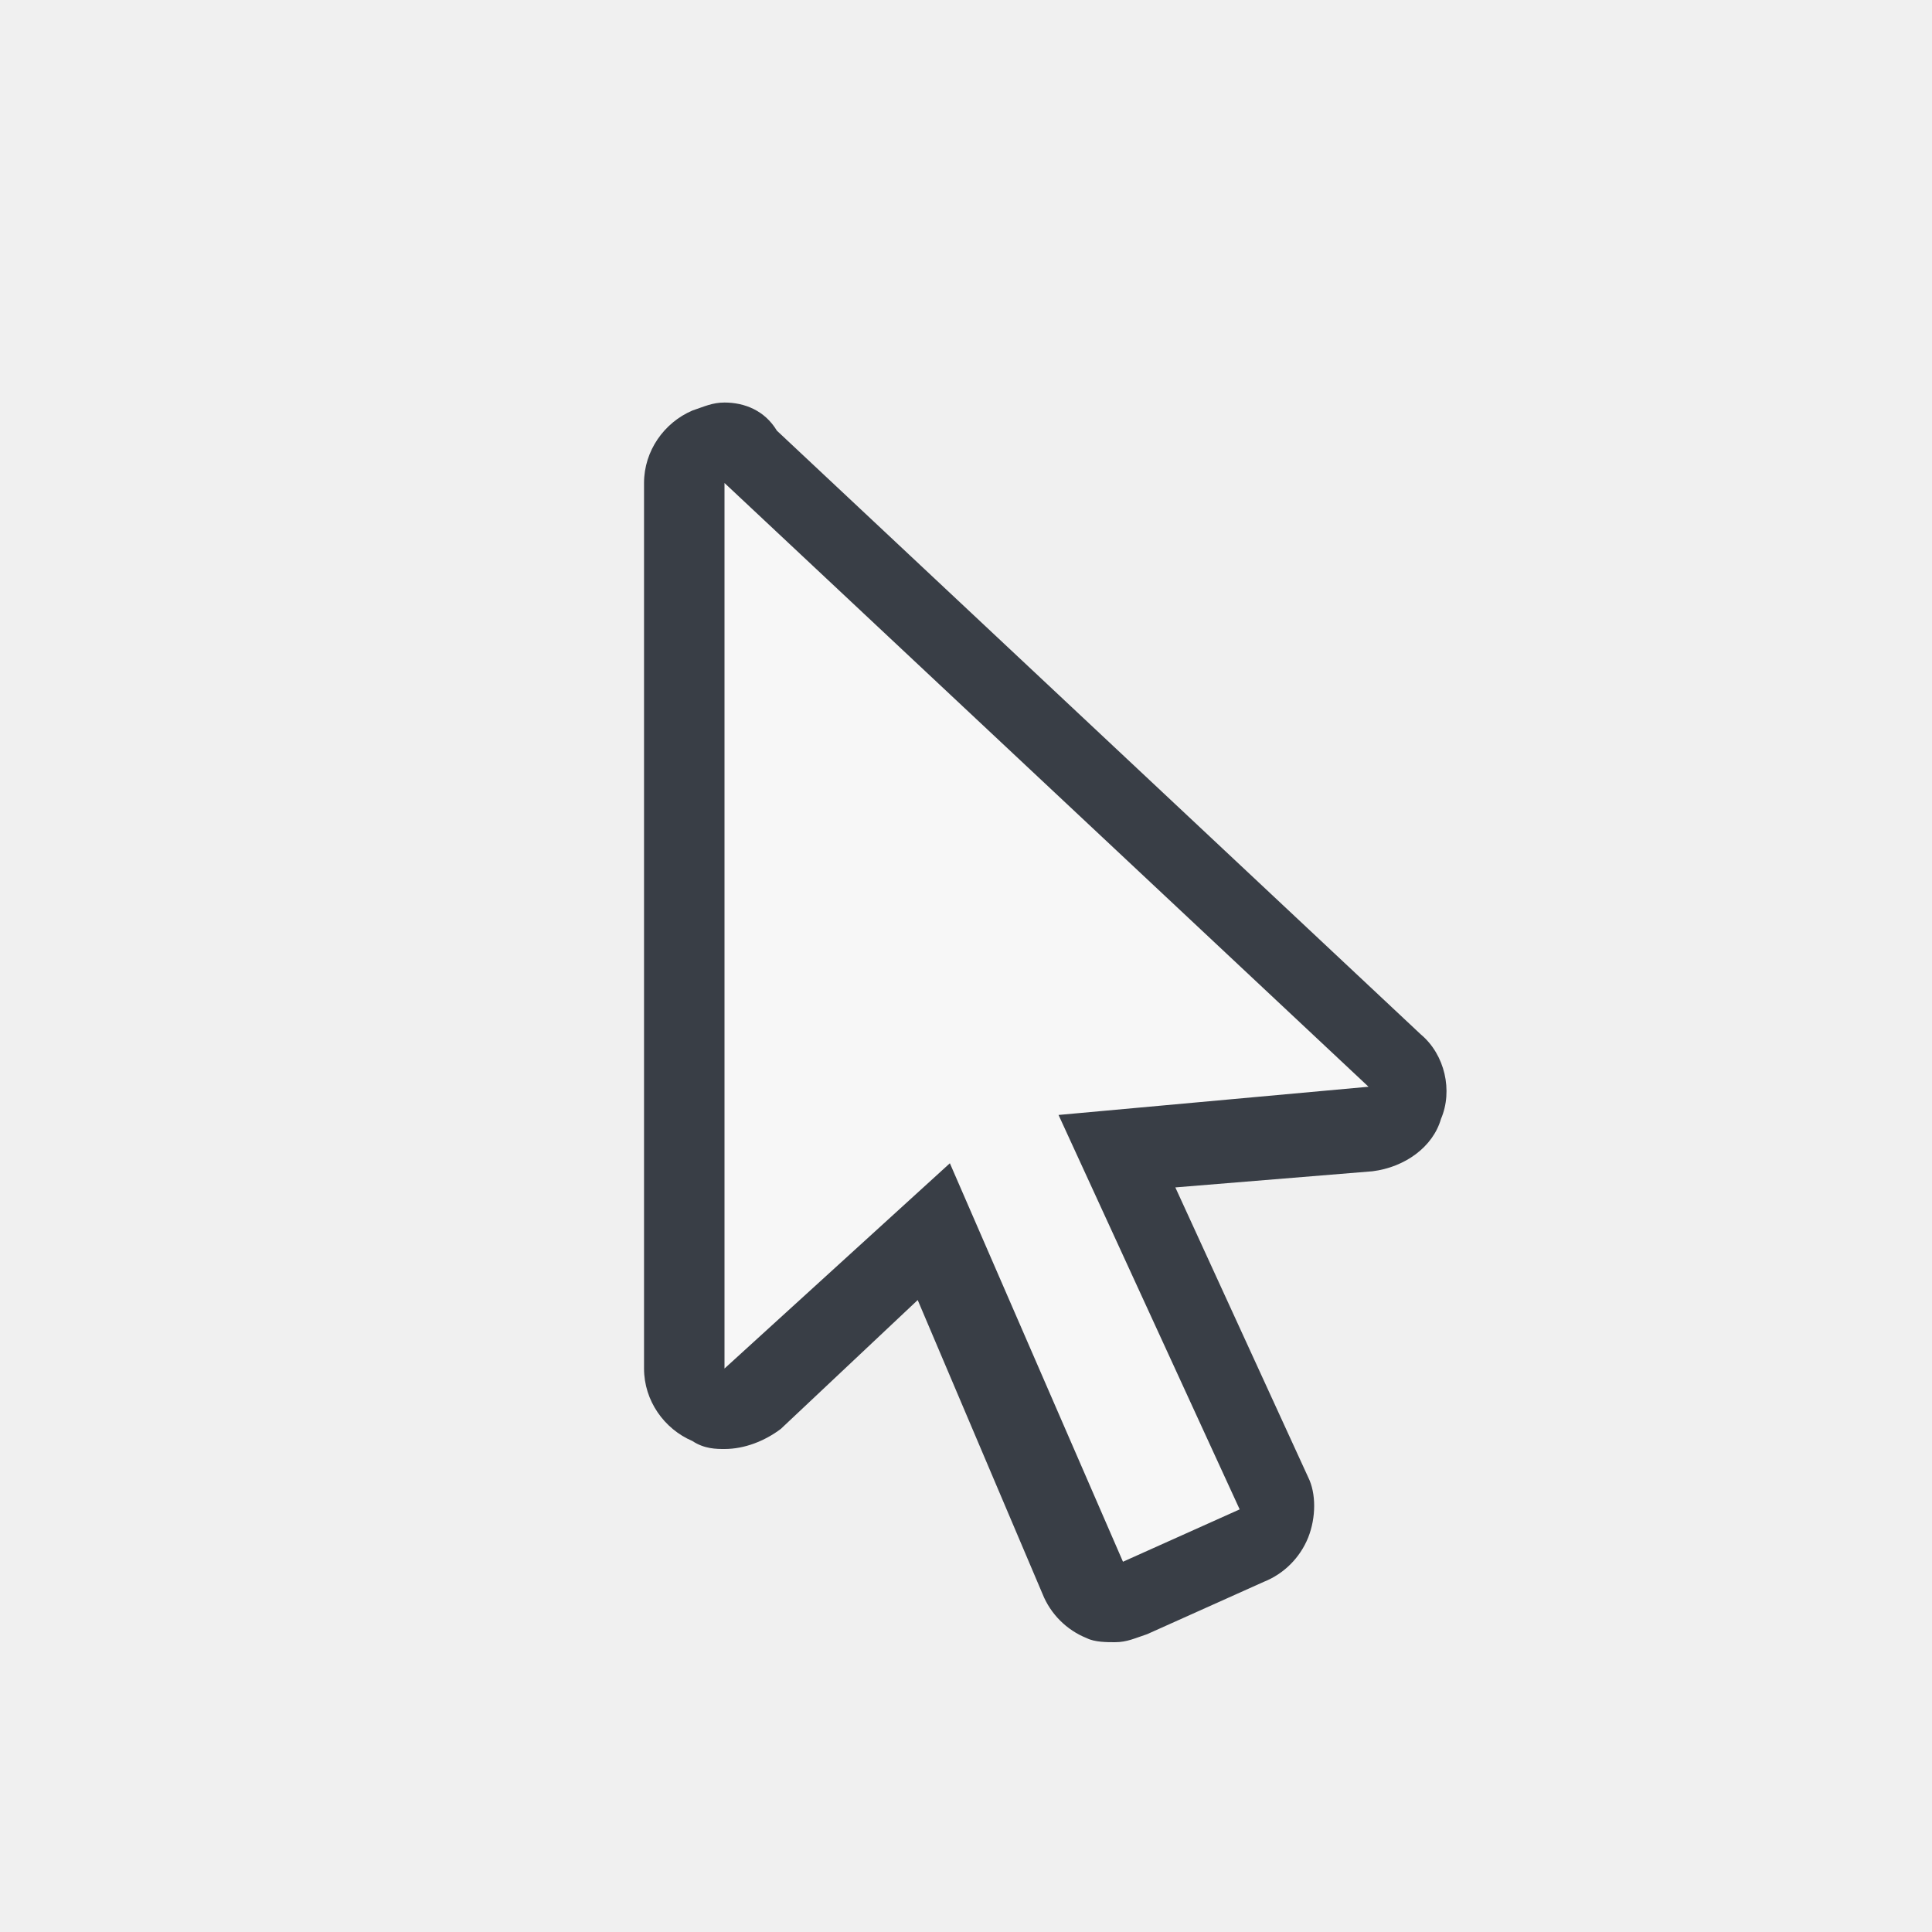
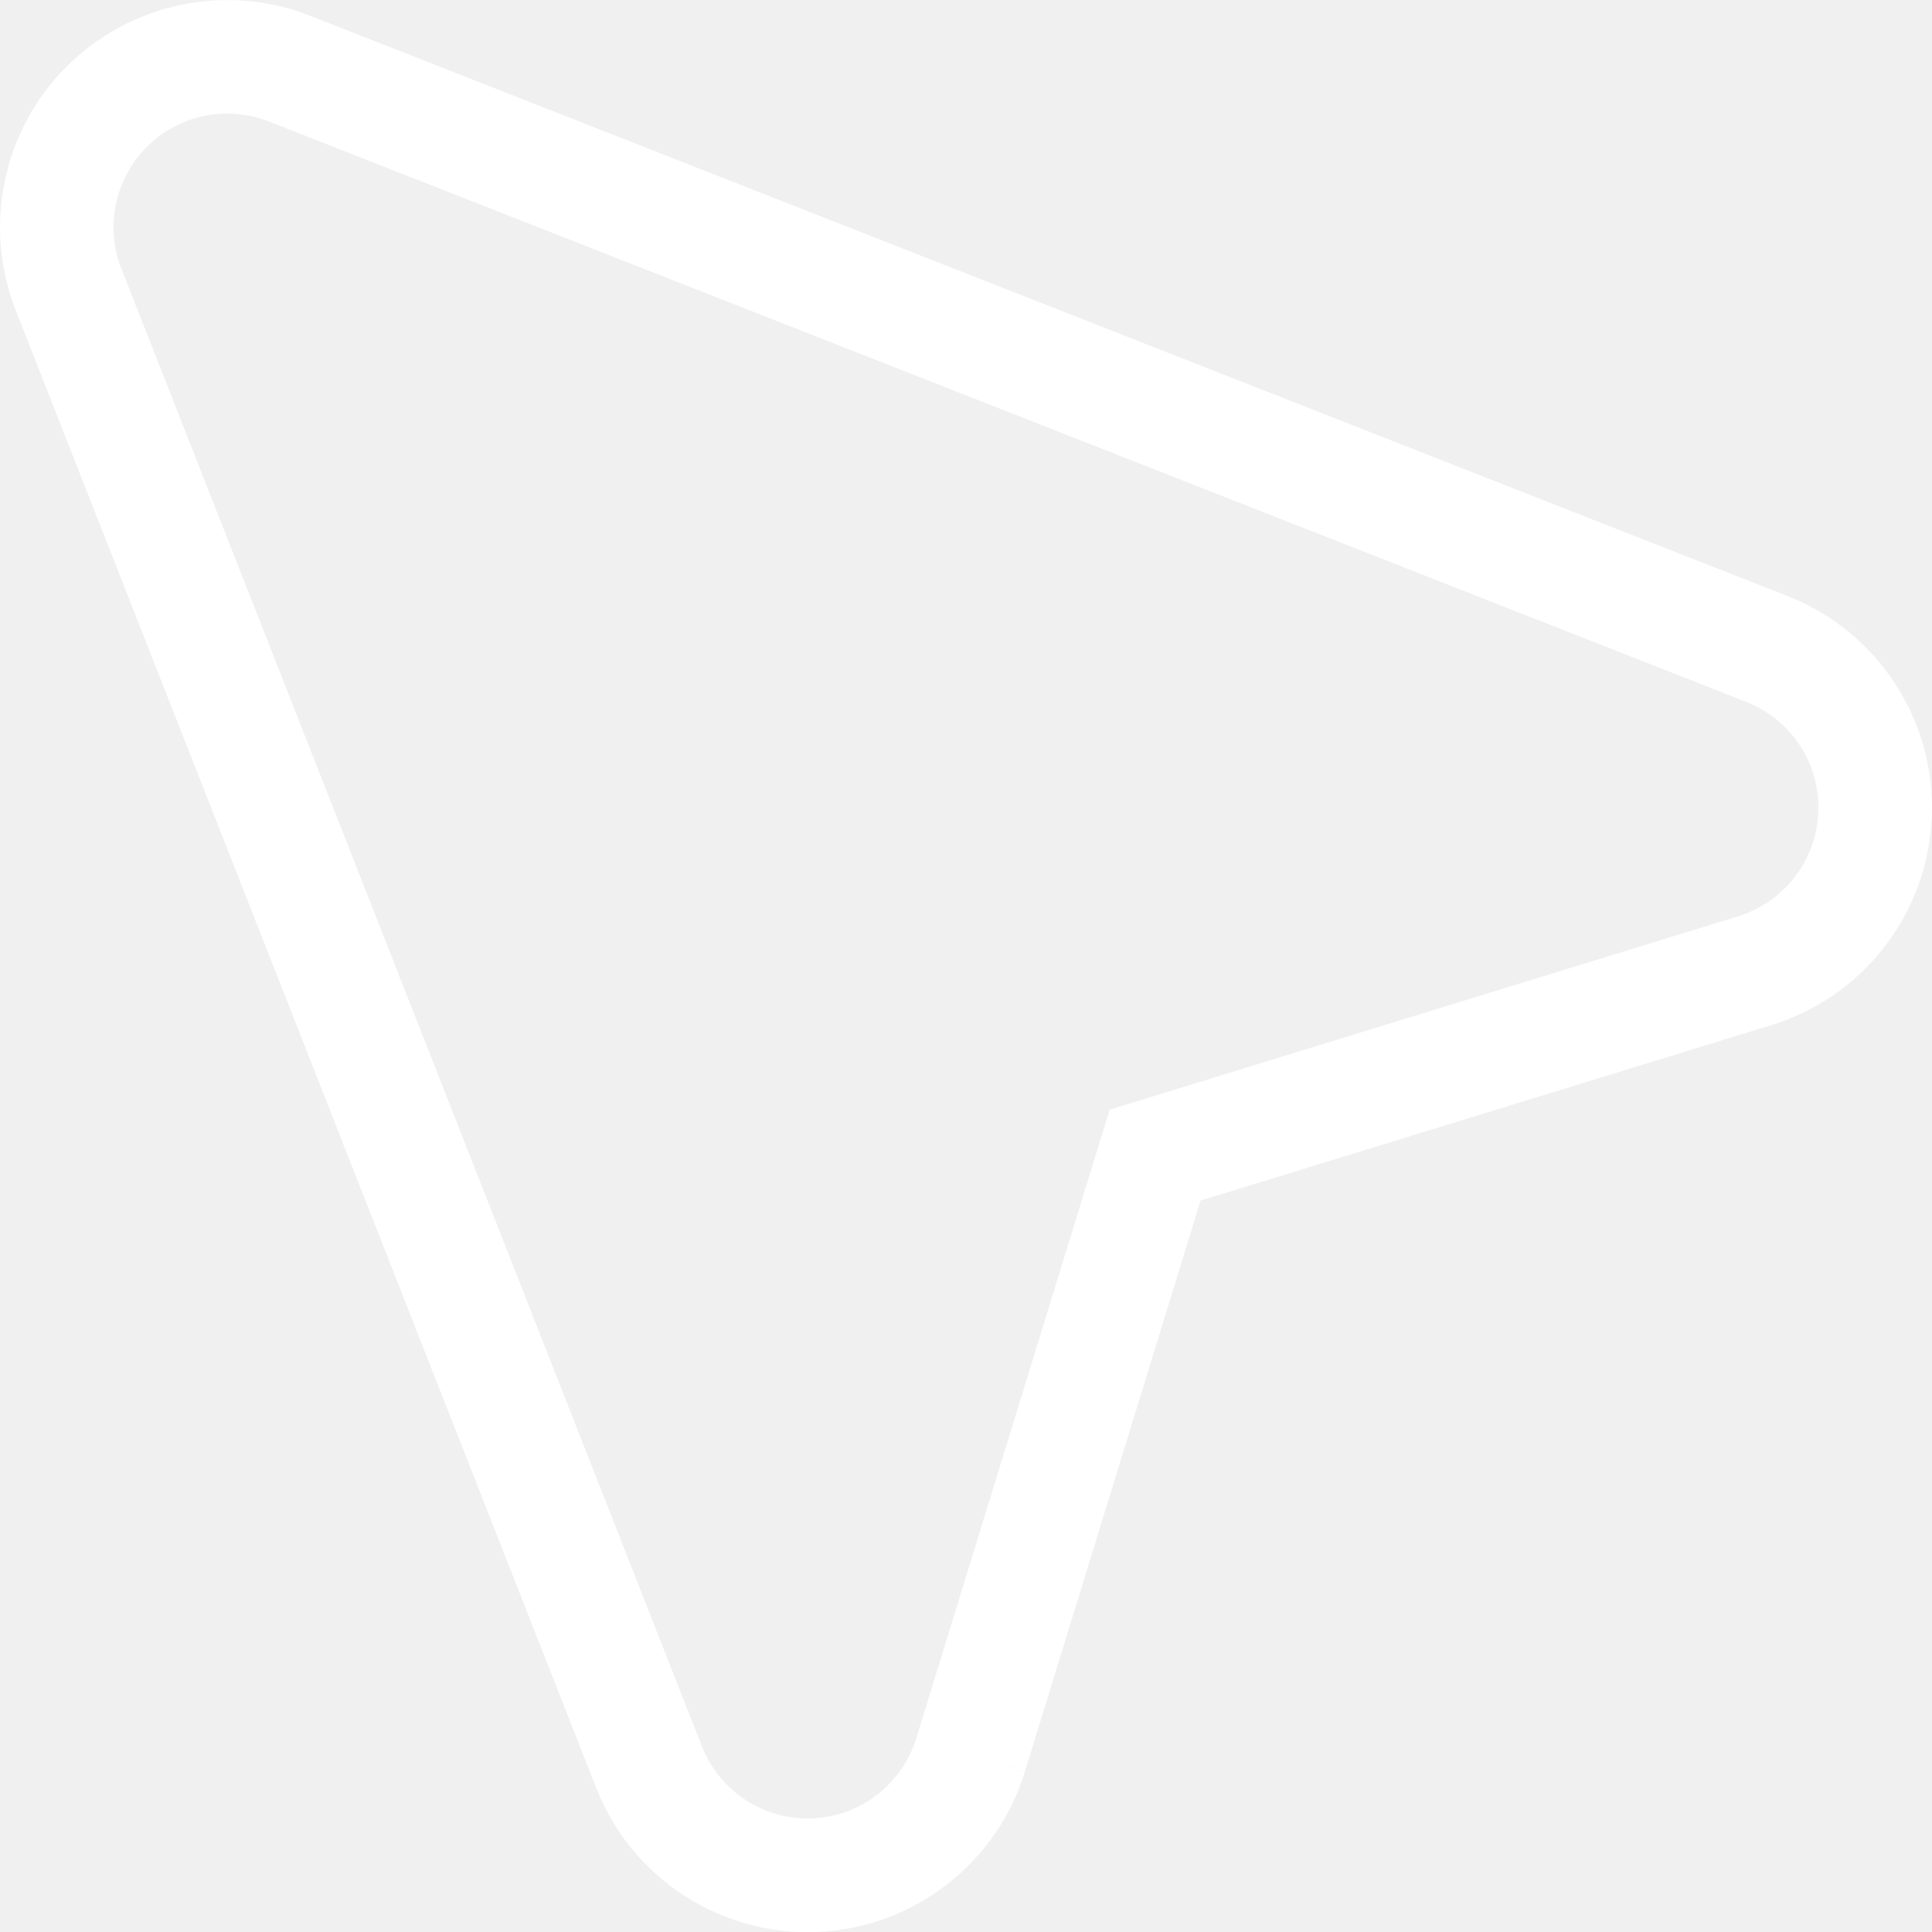
- <svg xmlns="http://www.w3.org/2000/svg" width="20" height="20" viewBox="0 0 20 20" fill="none">
-   <path d="M11.583 16.542C11.542 16.542 11.5 16.542 11.417 16.5C11.333 16.458 11.25 16.375 11.167 16.292L9.625 12.708L7.75 14.458C7.708 14.542 7.625 14.583 7.5 14.583C7.458 14.583 7.375 14.583 7.333 14.542C7.208 14.5 7.083 14.333 7.083 14.167V5C7.083 4.833 7.167 4.667 7.333 4.625C7.375 4.583 7.458 4.583 7.5 4.583C7.583 4.583 7.708 4.625 7.792 4.708L14.458 10.958C14.583 11.083 14.625 11.25 14.583 11.417C14.542 11.583 14.375 11.667 14.208 11.708L11.583 11.958L13.208 15.5C13.25 15.583 13.25 15.708 13.208 15.833C13.167 15.917 13.083 16.042 13 16.083L11.792 16.625C11.708 16.542 11.625 16.542 11.583 16.542Z" fill="#F7F7F7" />
-   <path d="M7.5 5L14.167 11.25L10.958 11.542L12.833 15.625L11.625 16.167L9.833 12.042L7.5 14.167V5ZM7.5 4.167C7.375 4.167 7.292 4.208 7.167 4.25C6.875 4.375 6.667 4.667 6.667 5V14.167C6.667 14.5 6.875 14.792 7.167 14.917C7.292 15 7.417 15 7.5 15C7.708 15 7.917 14.917 8.083 14.792L9.5 13.458L10.792 16.5C10.875 16.708 11.042 16.875 11.25 16.958C11.333 17 11.458 17 11.542 17C11.667 17 11.75 16.958 11.875 16.917L13.083 16.375C13.292 16.292 13.458 16.125 13.542 15.917C13.625 15.708 13.625 15.458 13.542 15.292L12.167 12.292L14.208 12.125C14.542 12.083 14.833 11.875 14.917 11.583C15.042 11.292 14.958 10.917 14.708 10.708L8.042 4.458C7.917 4.25 7.708 4.167 7.5 4.167Z" fill="#393E46" />
+ <svg xmlns="http://www.w3.org/2000/svg" width="14" height="14" viewBox="0 0 14 14" fill="none">
+   <mask id="mask0_120_485" style="mask-type:luminance" maskUnits="userSpaceOnUse" x="0" y="0" width="14" height="14">
+     <path d="M0 0H14V14H0V0Z" fill="white" />
+     <path fill-rule="evenodd" clip-rule="evenodd" d="M12.595 6.64C12.758 6.59 12.902 6.49 13.006 6.355C13.11 6.219 13.17 6.055 13.176 5.884C13.183 5.713 13.136 5.545 13.043 5.402C12.949 5.259 12.813 5.149 12.654 5.086L1.948 0.88C1.799 0.822 1.636 0.808 1.479 0.84C1.322 0.873 1.177 0.951 1.064 1.064C0.951 1.178 0.873 1.322 0.84 1.479C0.807 1.636 0.821 1.799 0.88 1.948L5.086 12.654C5.148 12.813 5.259 12.949 5.402 13.043C5.545 13.136 5.713 13.183 5.884 13.177C6.055 13.17 6.219 13.111 6.355 13.006C6.49 12.902 6.59 12.758 6.64 12.595L8.041 8.041L12.595 6.64Z" fill="black" />
+   </mask>
+   <g mask="url(#mask0_120_485)">
+     <path d="M8.041 8.041L7.799 7.255C7.67 7.294 7.554 7.364 7.459 7.459C7.364 7.554 7.294 7.671 7.254 7.799L8.041 8.041ZM12.353 5.853L12.837 7.428C13.164 7.327 13.451 7.128 13.659 6.857C13.867 6.586 13.985 6.257 13.998 5.916L12.353 5.853ZM12.353 5.853L13.999 5.916C14.012 5.574 13.918 5.237 13.731 4.952C13.544 4.666 13.273 4.445 12.955 4.32L12.353 5.853ZM1.647 1.647L12.353 5.853L12.955 4.32L2.249 0.115L1.647 1.647ZM1.647 1.647L2.249 0.115C1.951 -0.003 1.625 -0.03 1.311 0.035C0.997 0.101 0.709 0.256 0.482 0.483L1.647 1.647ZM1.647 1.647L0.482 0.483C0.256 0.709 0.1 0.997 0.035 1.311C-0.031 1.625 -0.003 1.951 0.114 2.249L1.647 1.647ZM5.853 12.353L1.647 1.647L0.114 2.249L4.32 12.955L5.853 12.353ZM5.853 12.353L4.32 12.955C4.445 13.273 4.665 13.545 4.951 13.732C5.237 13.919 5.574 14.013 5.915 14L5.853 12.353ZM5.853 12.353L5.915 14C6.257 13.987 6.585 13.868 6.856 13.66C7.127 13.452 7.327 13.165 7.427 12.838L5.853 12.353ZM7.254 7.799L5.853 12.353L7.427 12.837L8.828 8.283L7.254 7.799ZM12.353 5.853L7.799 7.255L8.283 8.828L12.837 7.428L12.353 5.853Z" fill="white" />
+   </g>
</svg>
